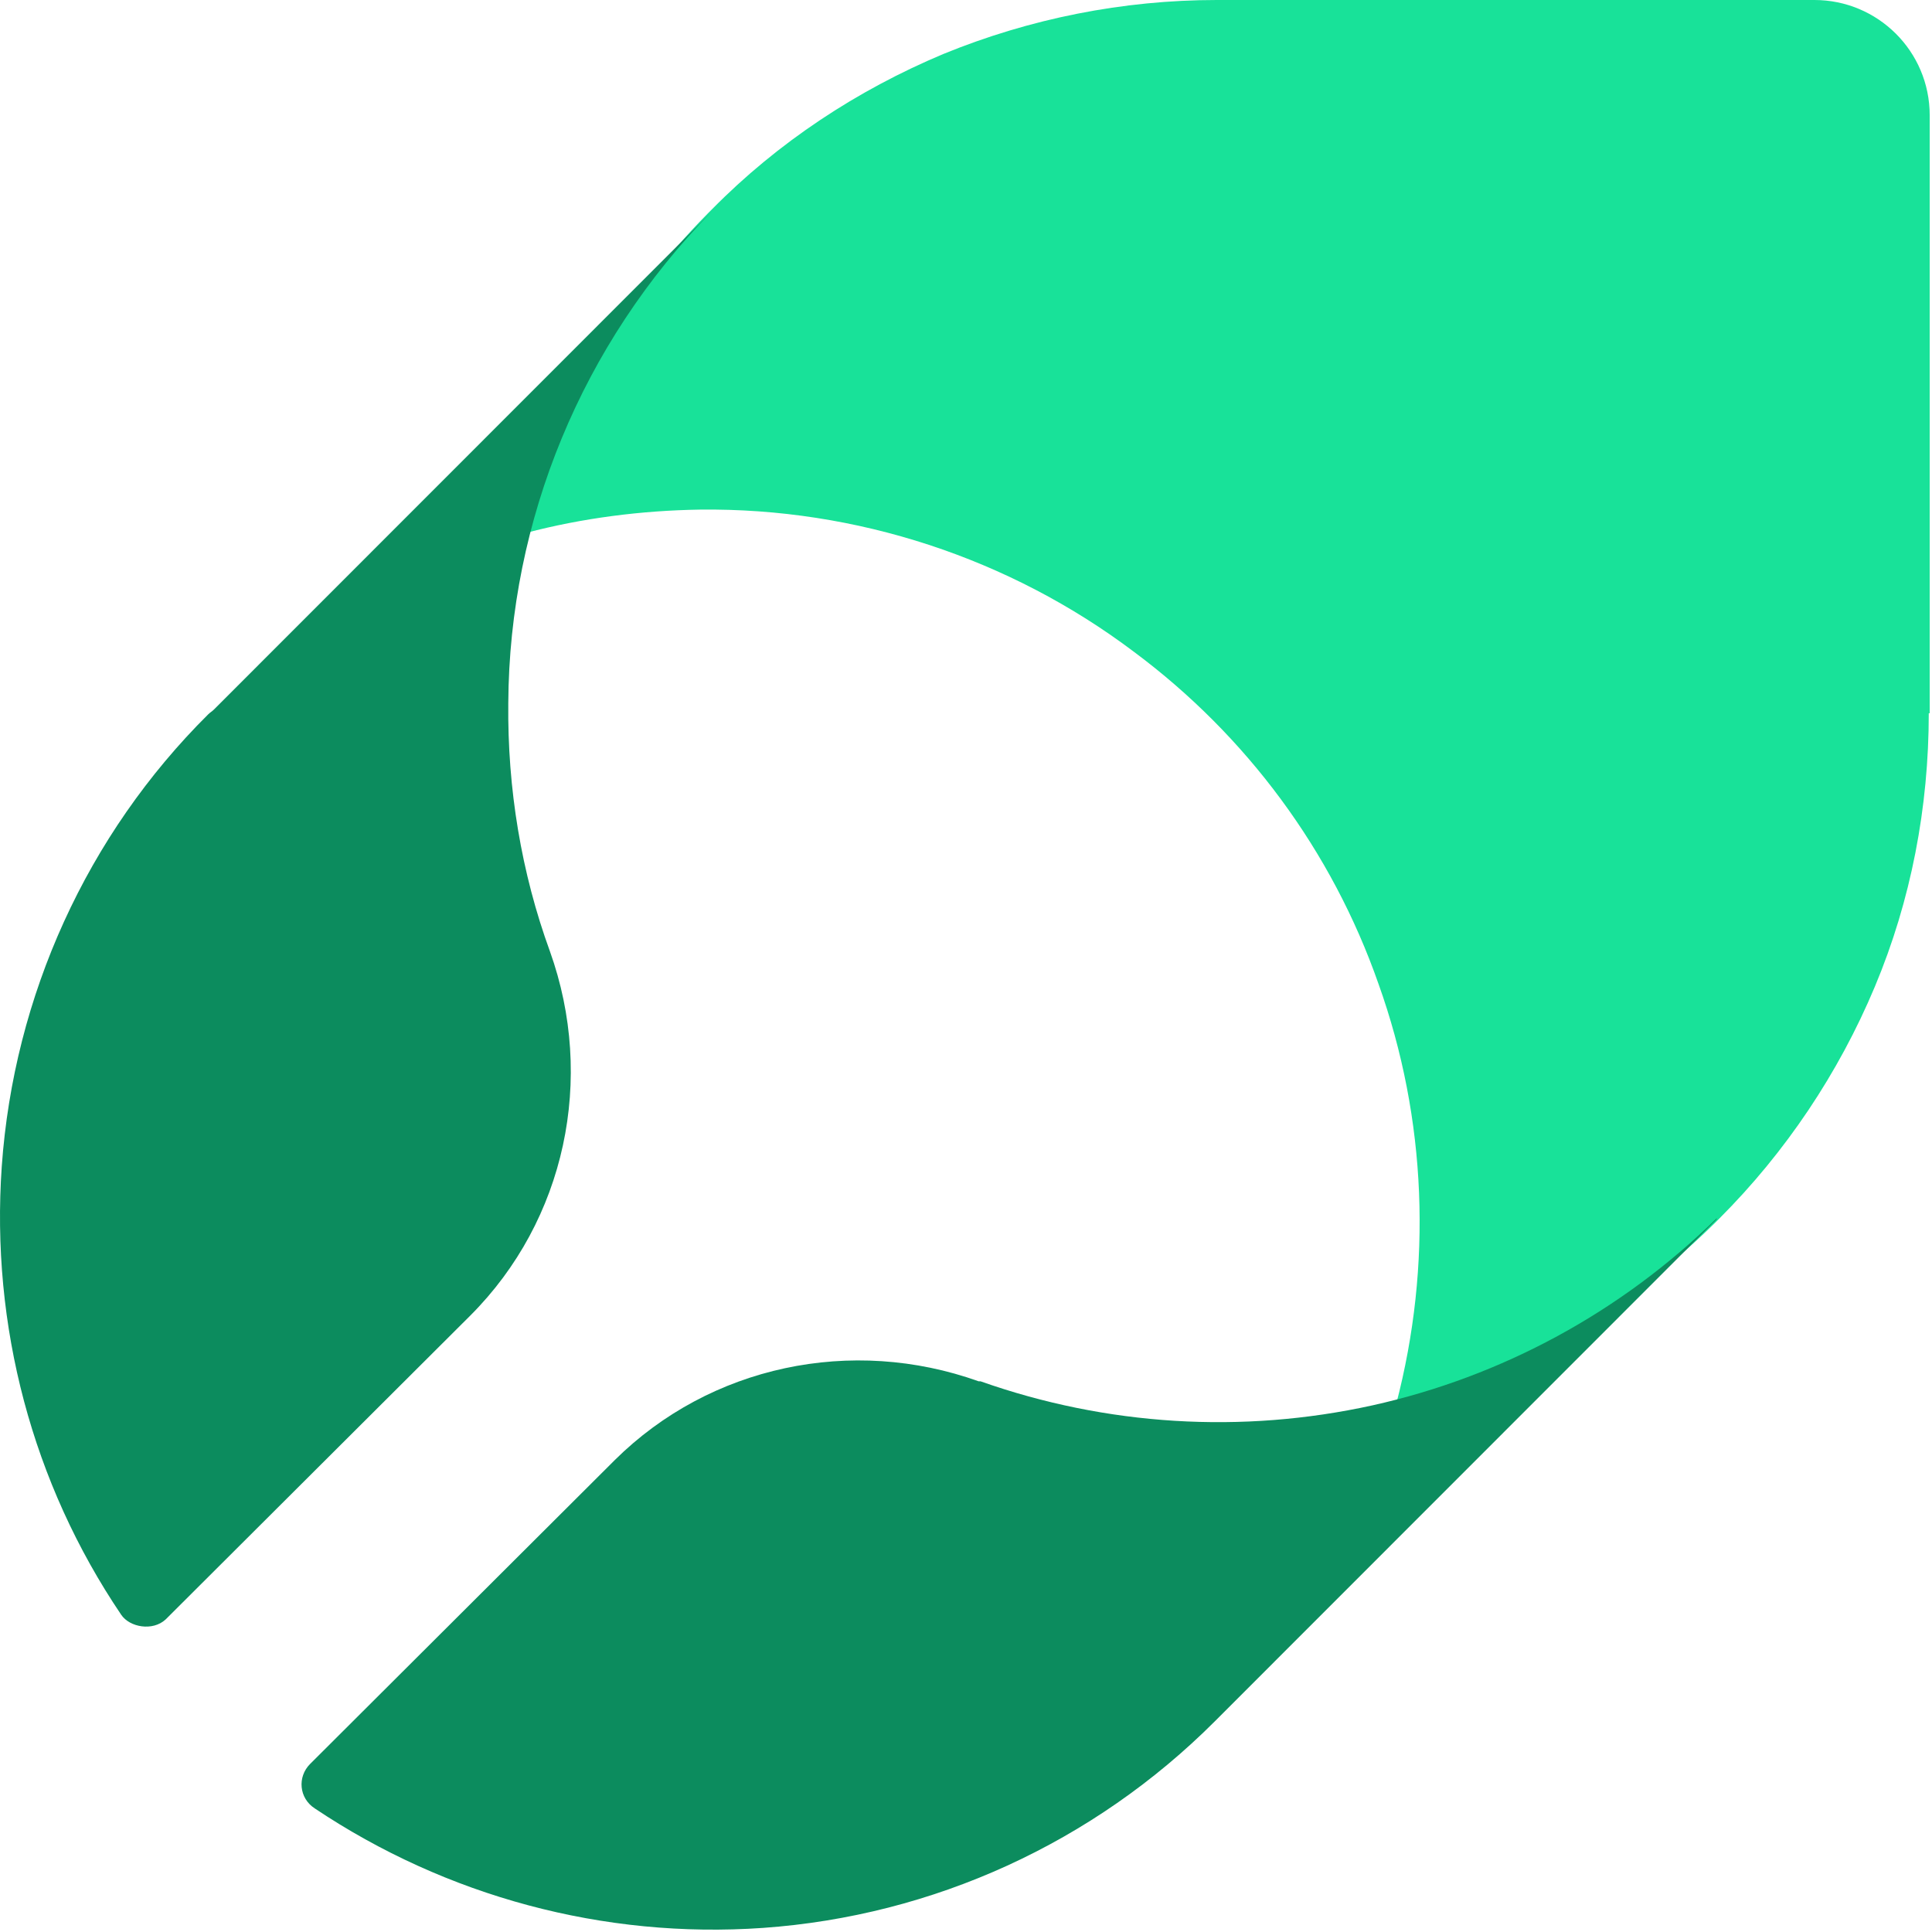
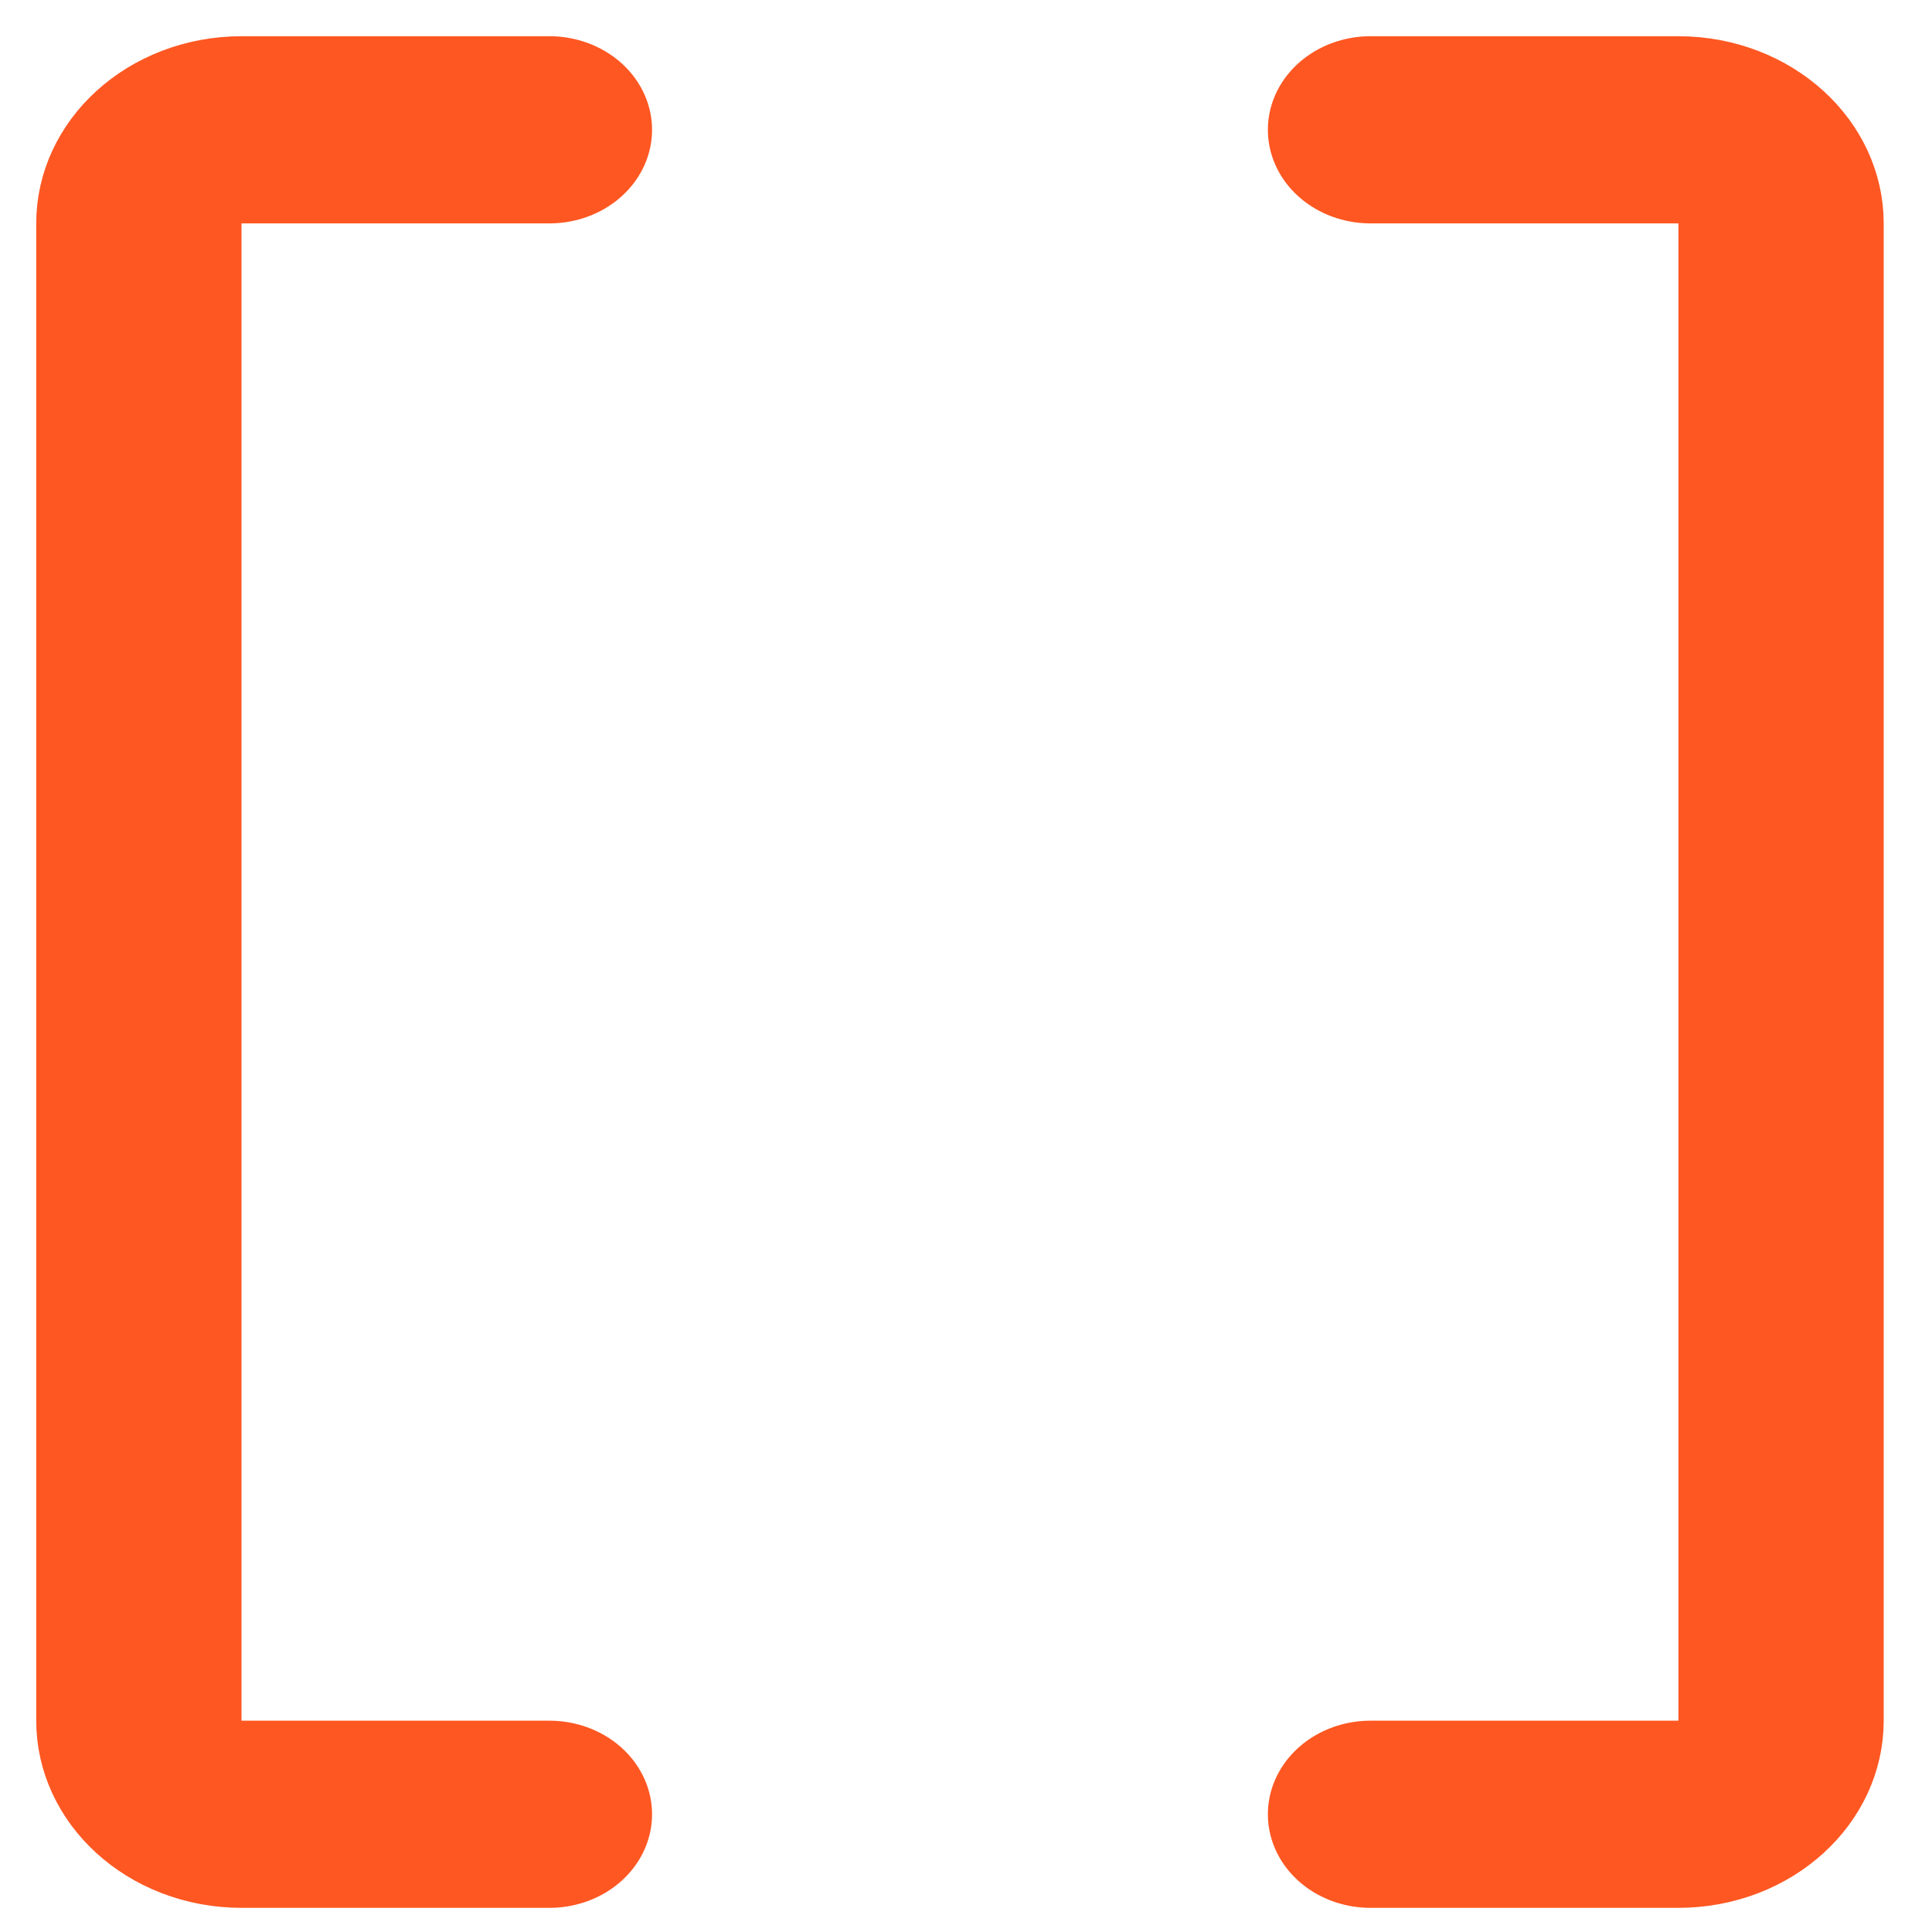
- <svg xmlns="http://www.w3.org/2000/svg" width="502" height="502" viewBox="0 0 502 502" fill="none">
-   <path d="M501.402 185.33V29.962C501.402 13.29 487.876 0 471.453 0H316.156C291.763 0 267.611 4.832 245.15 14.014C222.689 23.438 202.16 36.969 185.012 54.367L183.804 55.575C161.101 78.53 144.92 107.042 136.708 138.454C151.441 134.588 166.656 132.655 181.871 132.413C222.447 131.93 262.298 144.978 294.661 169.383C323.885 191.13 346.104 221.092 358.18 255.645C370.739 290.681 372.188 328.859 362.769 364.862C393.925 356.647 422.666 340.457 445.611 317.744L446.818 316.536C463.966 299.38 477.732 278.841 487.151 256.37C496.571 233.898 501.16 209.735 501.16 185.33H501.402Z" fill="#18E299" />
-   <path d="M132.071 182.706C132.312 135.044 151.32 89.307 184.764 55.125L55.557 184.391C55.076 184.873 54.594 185.113 54.113 185.595C22.593 216.888 3.586 258.774 0.458 303.066C-2.43 344.47 8.397 385.392 31.496 419.575C33.699 422.835 39.677 423.907 43.046 420.778L122.206 341.822C146.989 317.028 154.689 280.198 142.899 247.219C135.44 226.758 131.831 204.852 132.071 182.706Z" fill="#0C8C5E" />
-   <path d="M446.067 316.547C421.284 340.86 390.245 357.71 356.56 365.172C322.634 372.635 287.506 370.468 254.783 358.914C254.783 358.914 254.542 358.914 254.301 358.914C221.338 347.118 184.525 354.821 159.742 379.375L80.581 458.331C77.212 461.701 77.694 467.238 81.784 469.885C115.95 492.754 156.855 503.827 198.24 500.938C242.512 497.809 284.137 478.792 315.656 447.258L316.859 446.054L446.067 316.788V316.547Z" fill="#0C8C5E" />
+ <svg xmlns="http://www.w3.org/2000/svg" viewBox="0 0 32 32" role="img" aria-labelledby="title">
+   <g transform="matrix(1.7 0 0 1.55 -4.5 -2.5)" fill="none" stroke="#FF5722" stroke-width="2" stroke-linecap="round" stroke-linejoin="round">
+     <path d="M16 3h3a1 1 0 0 1 1 1v16a1 1 0 0 1-1 1h-3" />
+     <path d="M8 21H5a1 1 0 0 1-1-1V4a1 1 0 0 1 1-1h3" />
+   </g>
</svg>
